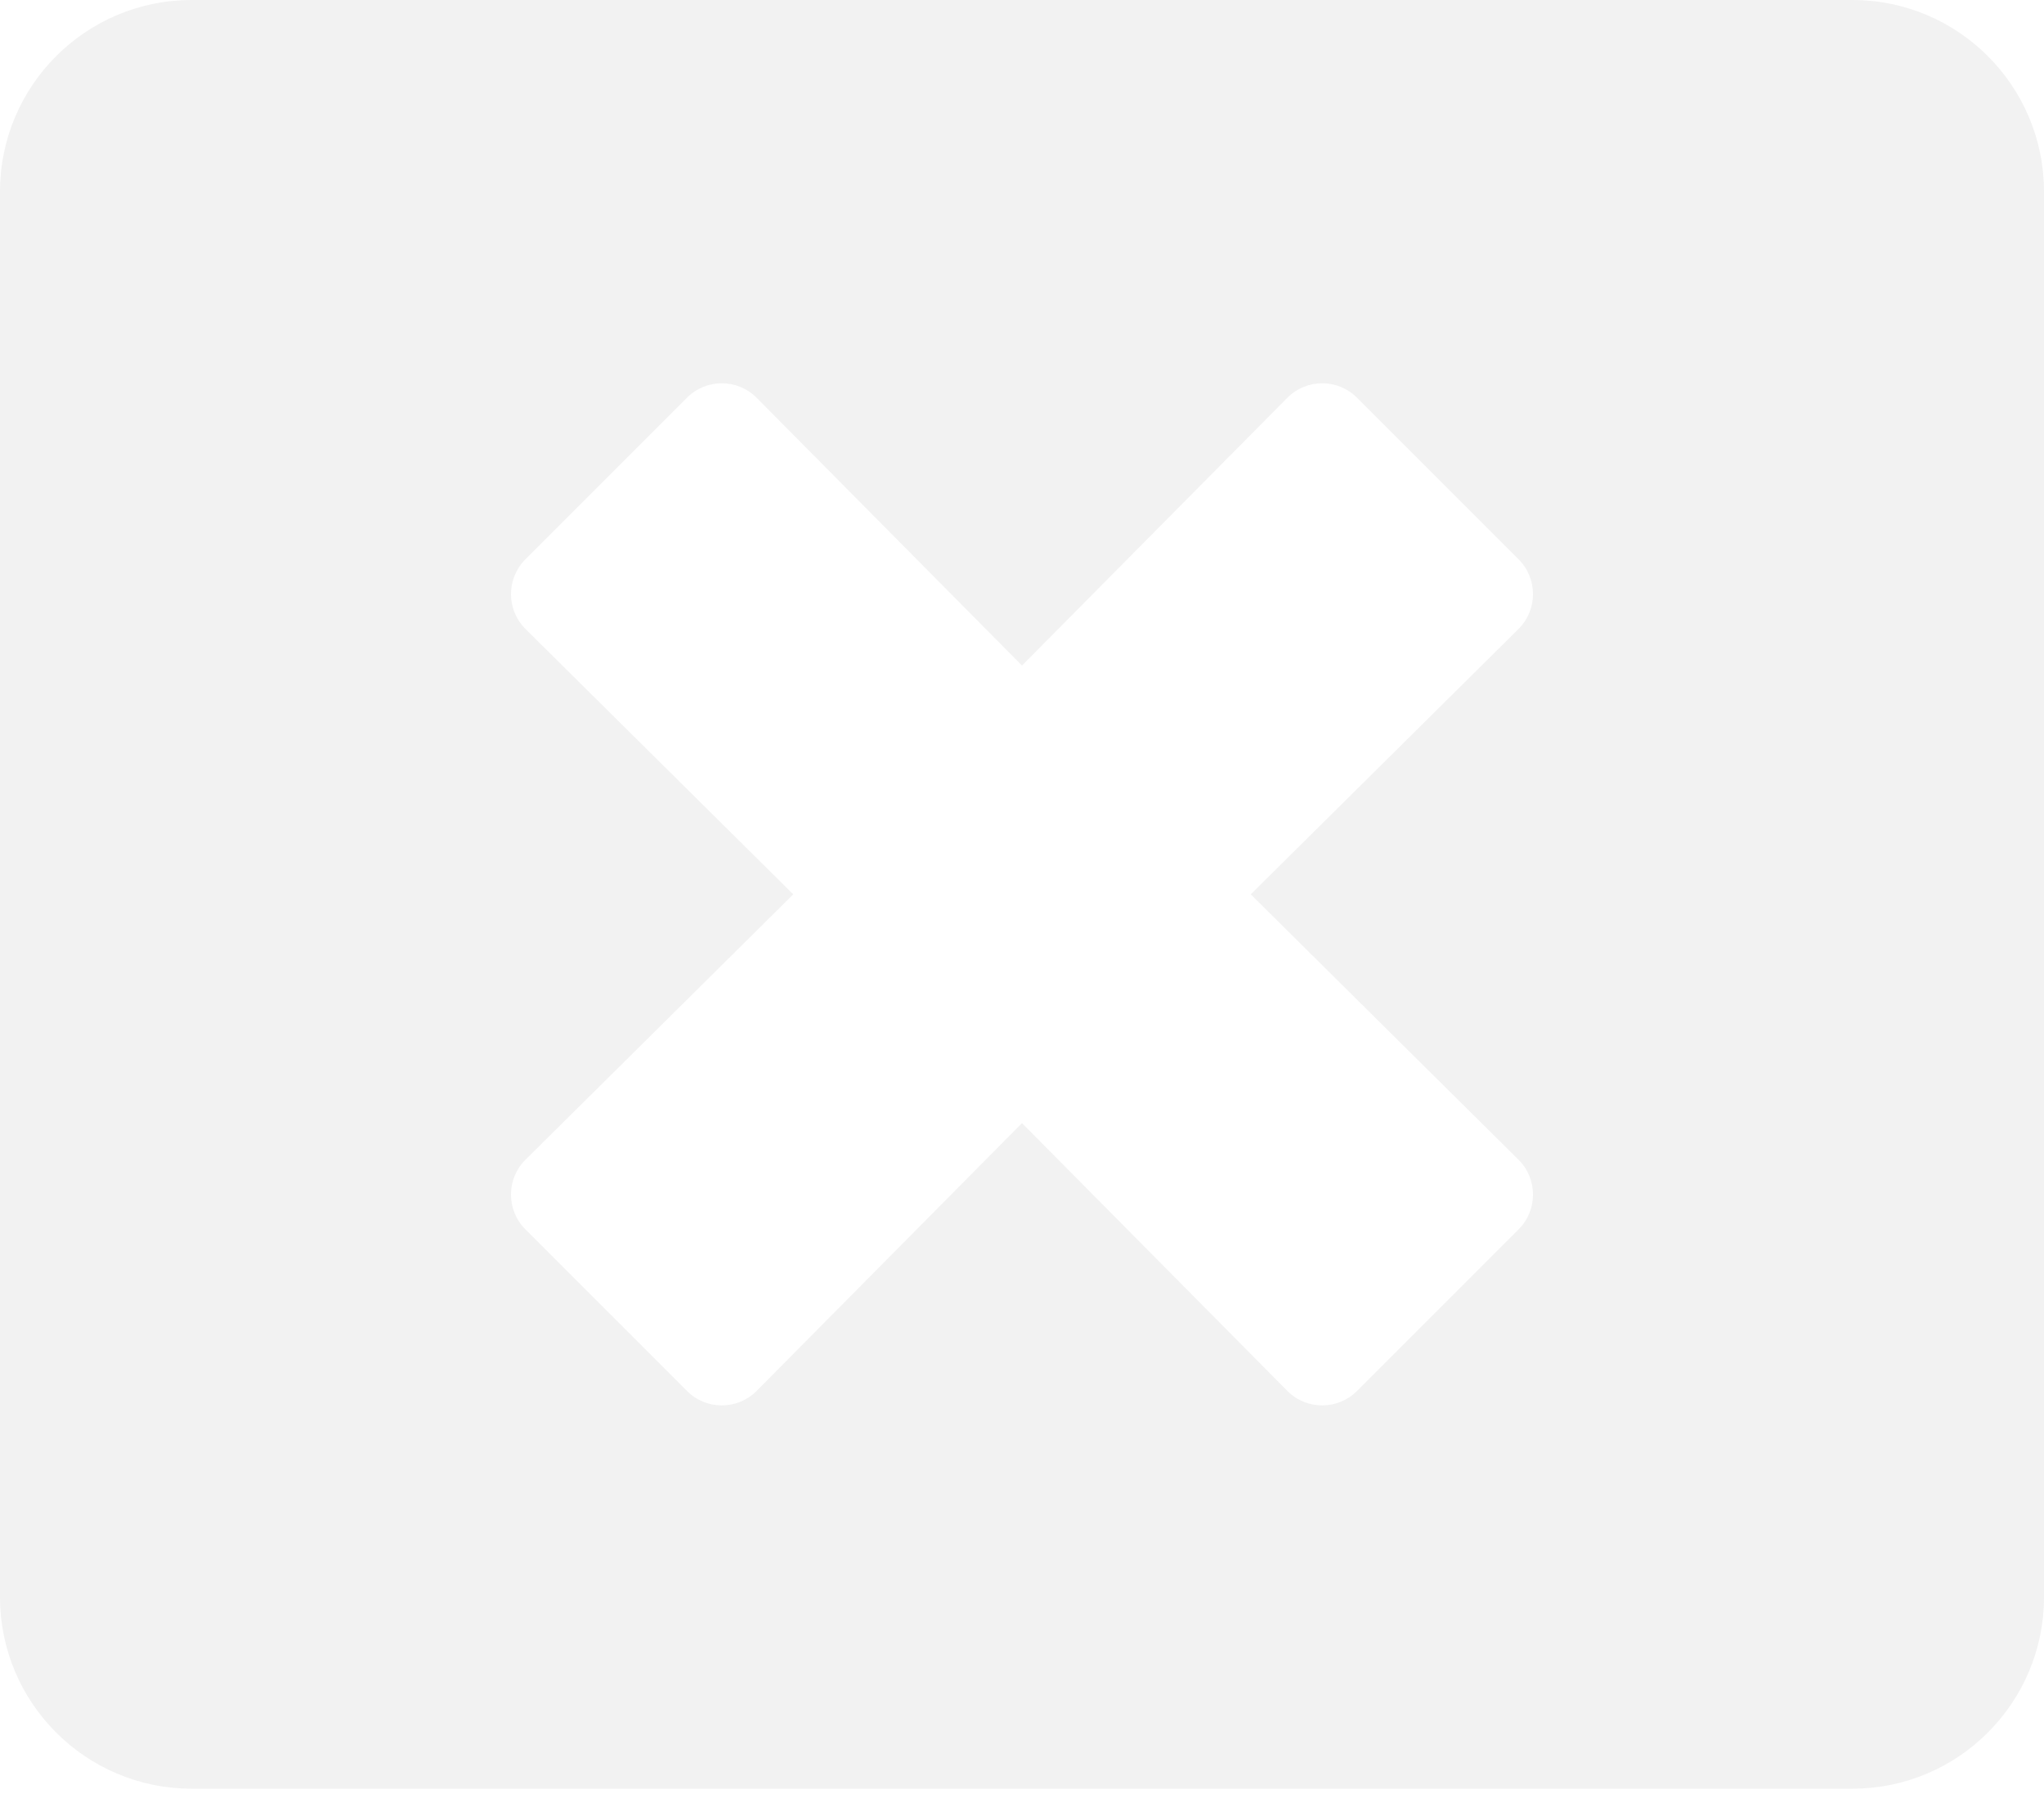
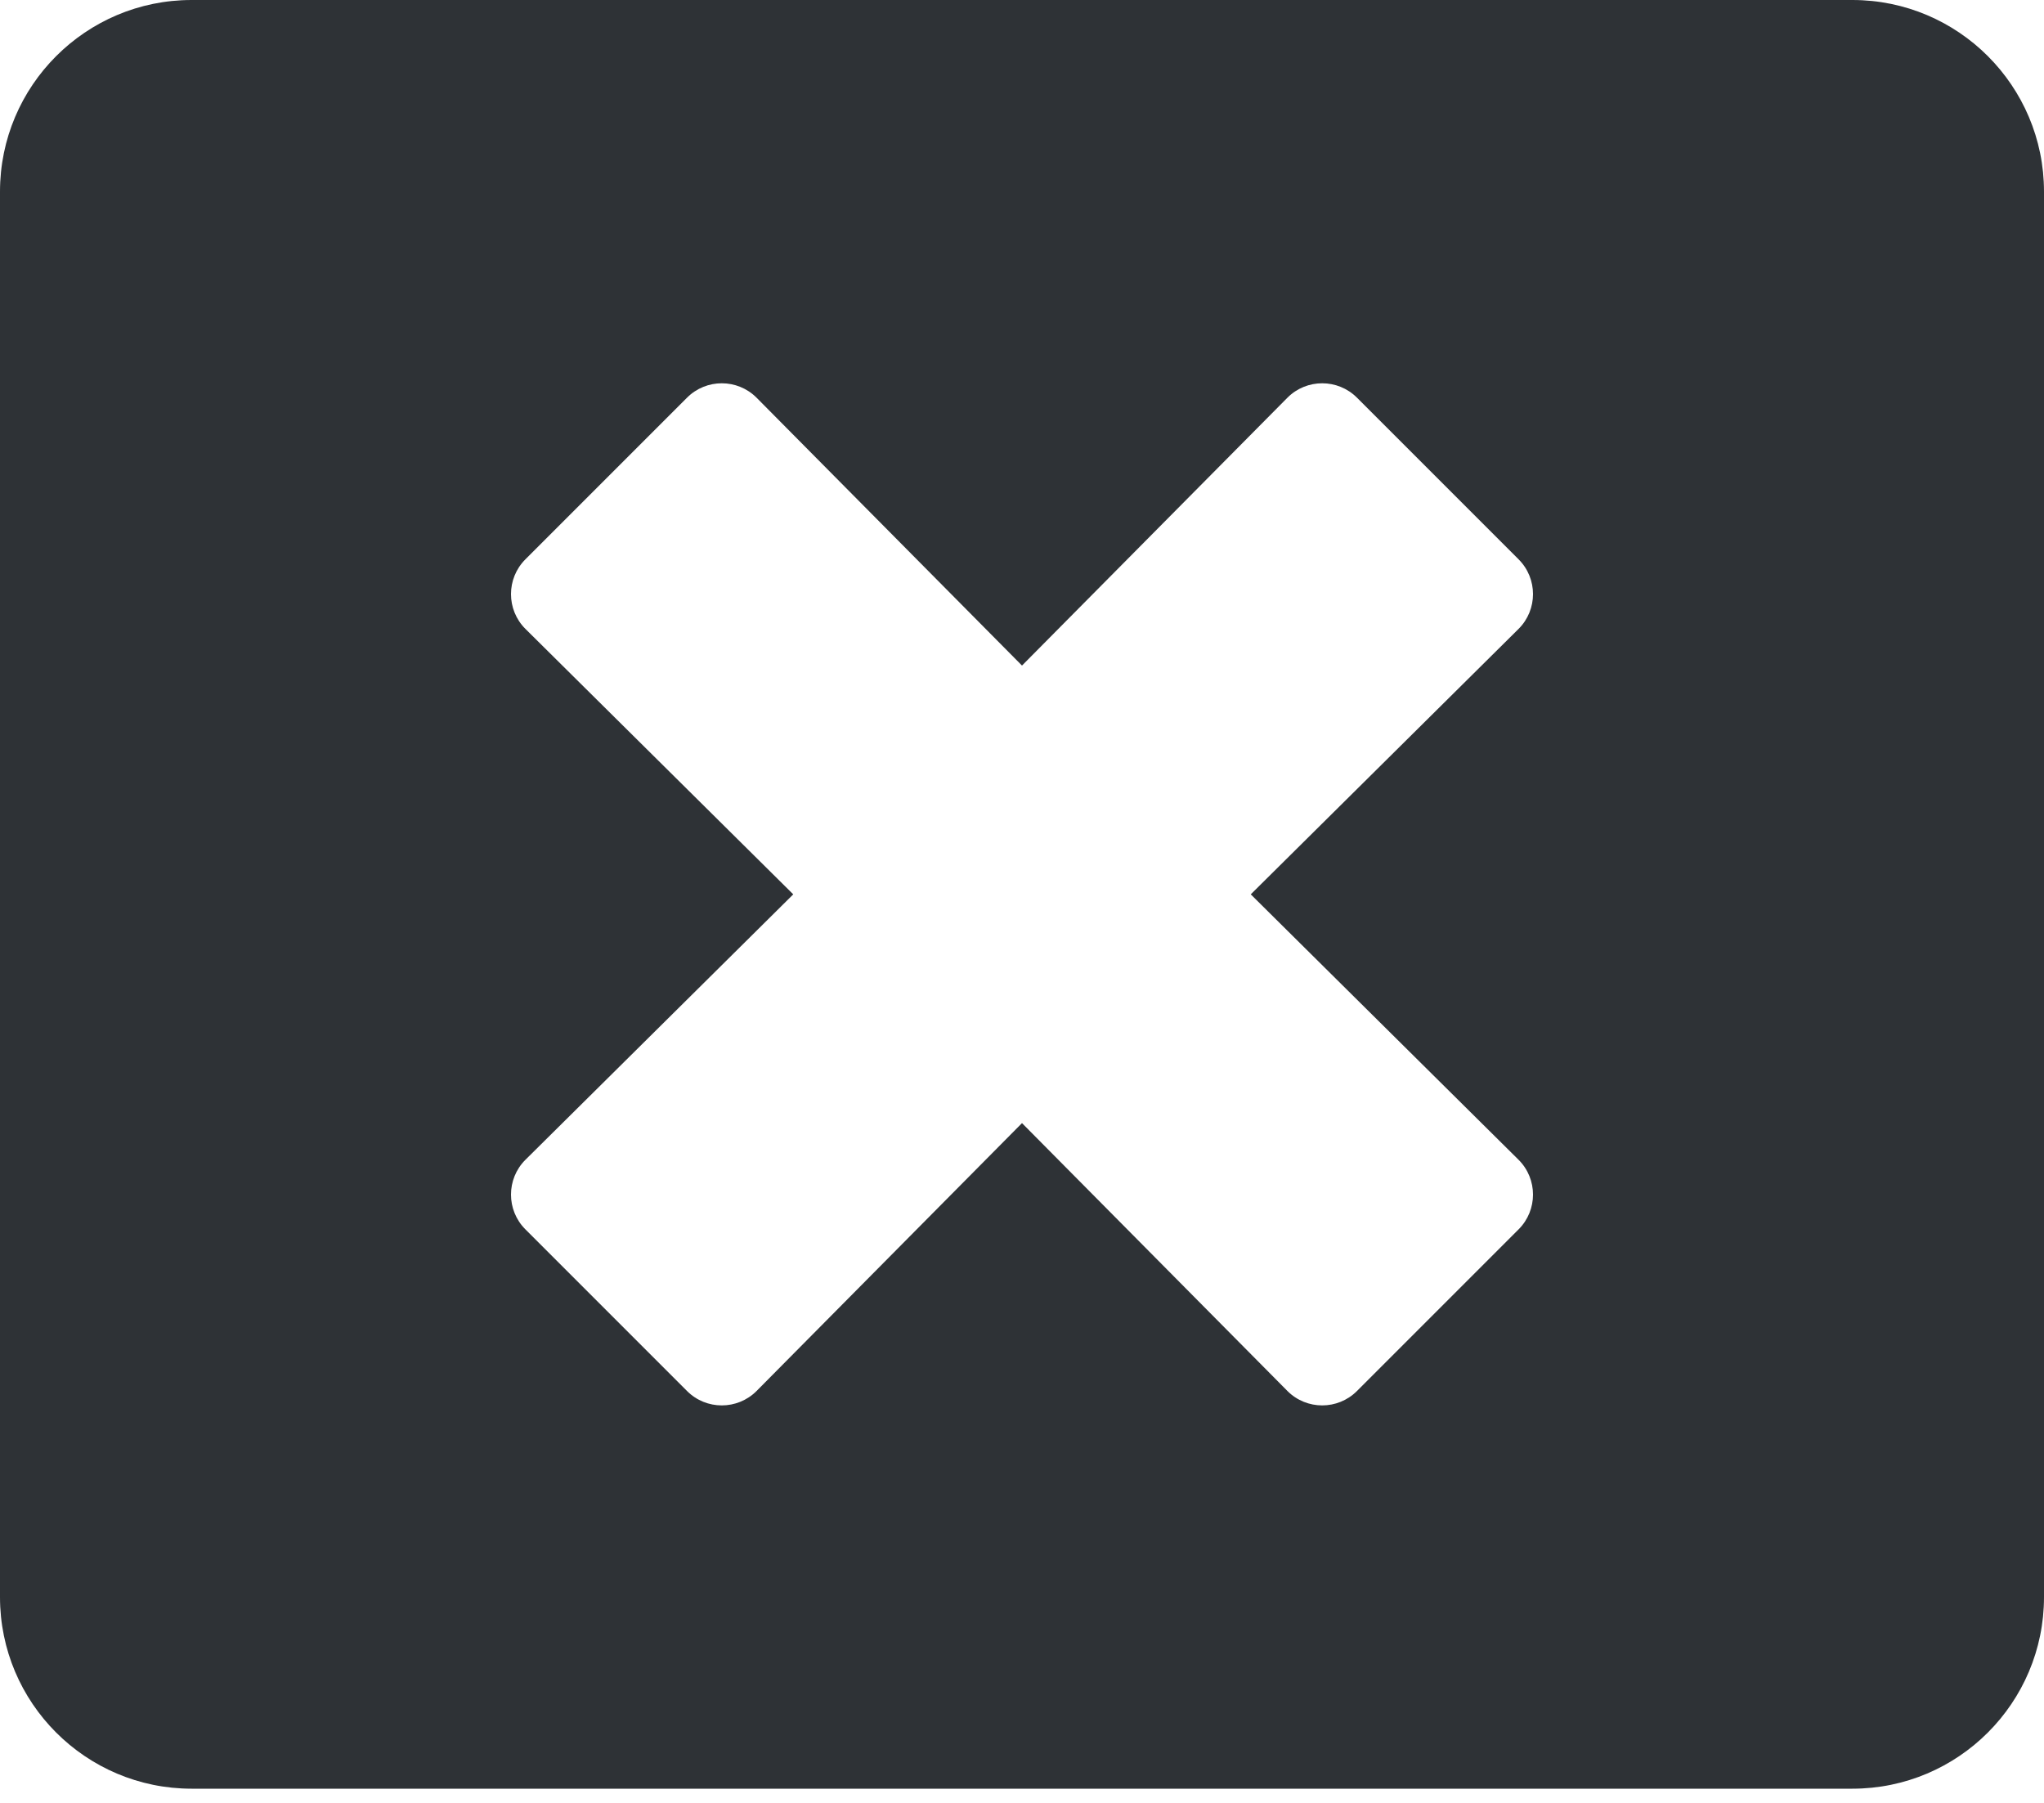
<svg xmlns="http://www.w3.org/2000/svg" width="110" height="97" viewBox="0 0 110 97" fill="none">
-   <path d="M99.688 0H10.312C4.619 0 0 4.619 0 10.312V85.938C0 91.631 4.619 96.25 10.312 96.25H99.688C105.381 96.25 110 91.631 110 85.938V10.312C110 4.619 105.381 0 99.688 0ZM81.727 62.412C82.758 63.443 82.758 65.119 81.727 66.15L73.025 74.852C71.994 75.883 70.318 75.883 69.287 74.852L55 60.435L40.713 74.852C39.682 75.883 38.006 75.883 36.975 74.852L28.273 66.15C27.242 65.119 27.242 63.443 28.273 62.412L42.69 48.125L28.273 33.838C27.242 32.807 27.242 31.131 28.273 30.1L36.975 21.398C38.006 20.367 39.682 20.367 40.713 21.398L55 35.814L69.287 21.398C70.318 20.367 71.994 20.367 73.025 21.398L81.727 30.1C82.758 31.131 82.758 32.807 81.727 33.838L67.311 48.125L81.727 62.412Z" fill="#F2F2F2" />
+   <path d="M99.688 0H10.312C4.619 0 0 4.619 0 10.312V85.938C0 91.631 4.619 96.25 10.312 96.25H99.688C105.381 96.25 110 91.631 110 85.938V10.312C110 4.619 105.381 0 99.688 0ZM81.727 62.412C82.758 63.443 82.758 65.119 81.727 66.15L73.025 74.852C71.994 75.883 70.318 75.883 69.287 74.852L55 60.435L40.713 74.852C39.682 75.883 38.006 75.883 36.975 74.852L28.273 66.15C27.242 65.119 27.242 63.443 28.273 62.412L42.69 48.125L28.273 33.838C27.242 32.807 27.242 31.131 28.273 30.1L36.975 21.398C38.006 20.367 39.682 20.367 40.713 21.398L55 35.814L69.287 21.398C70.318 20.367 71.994 20.367 73.025 21.398L81.727 30.1C82.758 31.131 82.758 32.807 81.727 33.838L67.311 48.125L81.727 62.412Z" fill="#2E3236" />
</svg>
